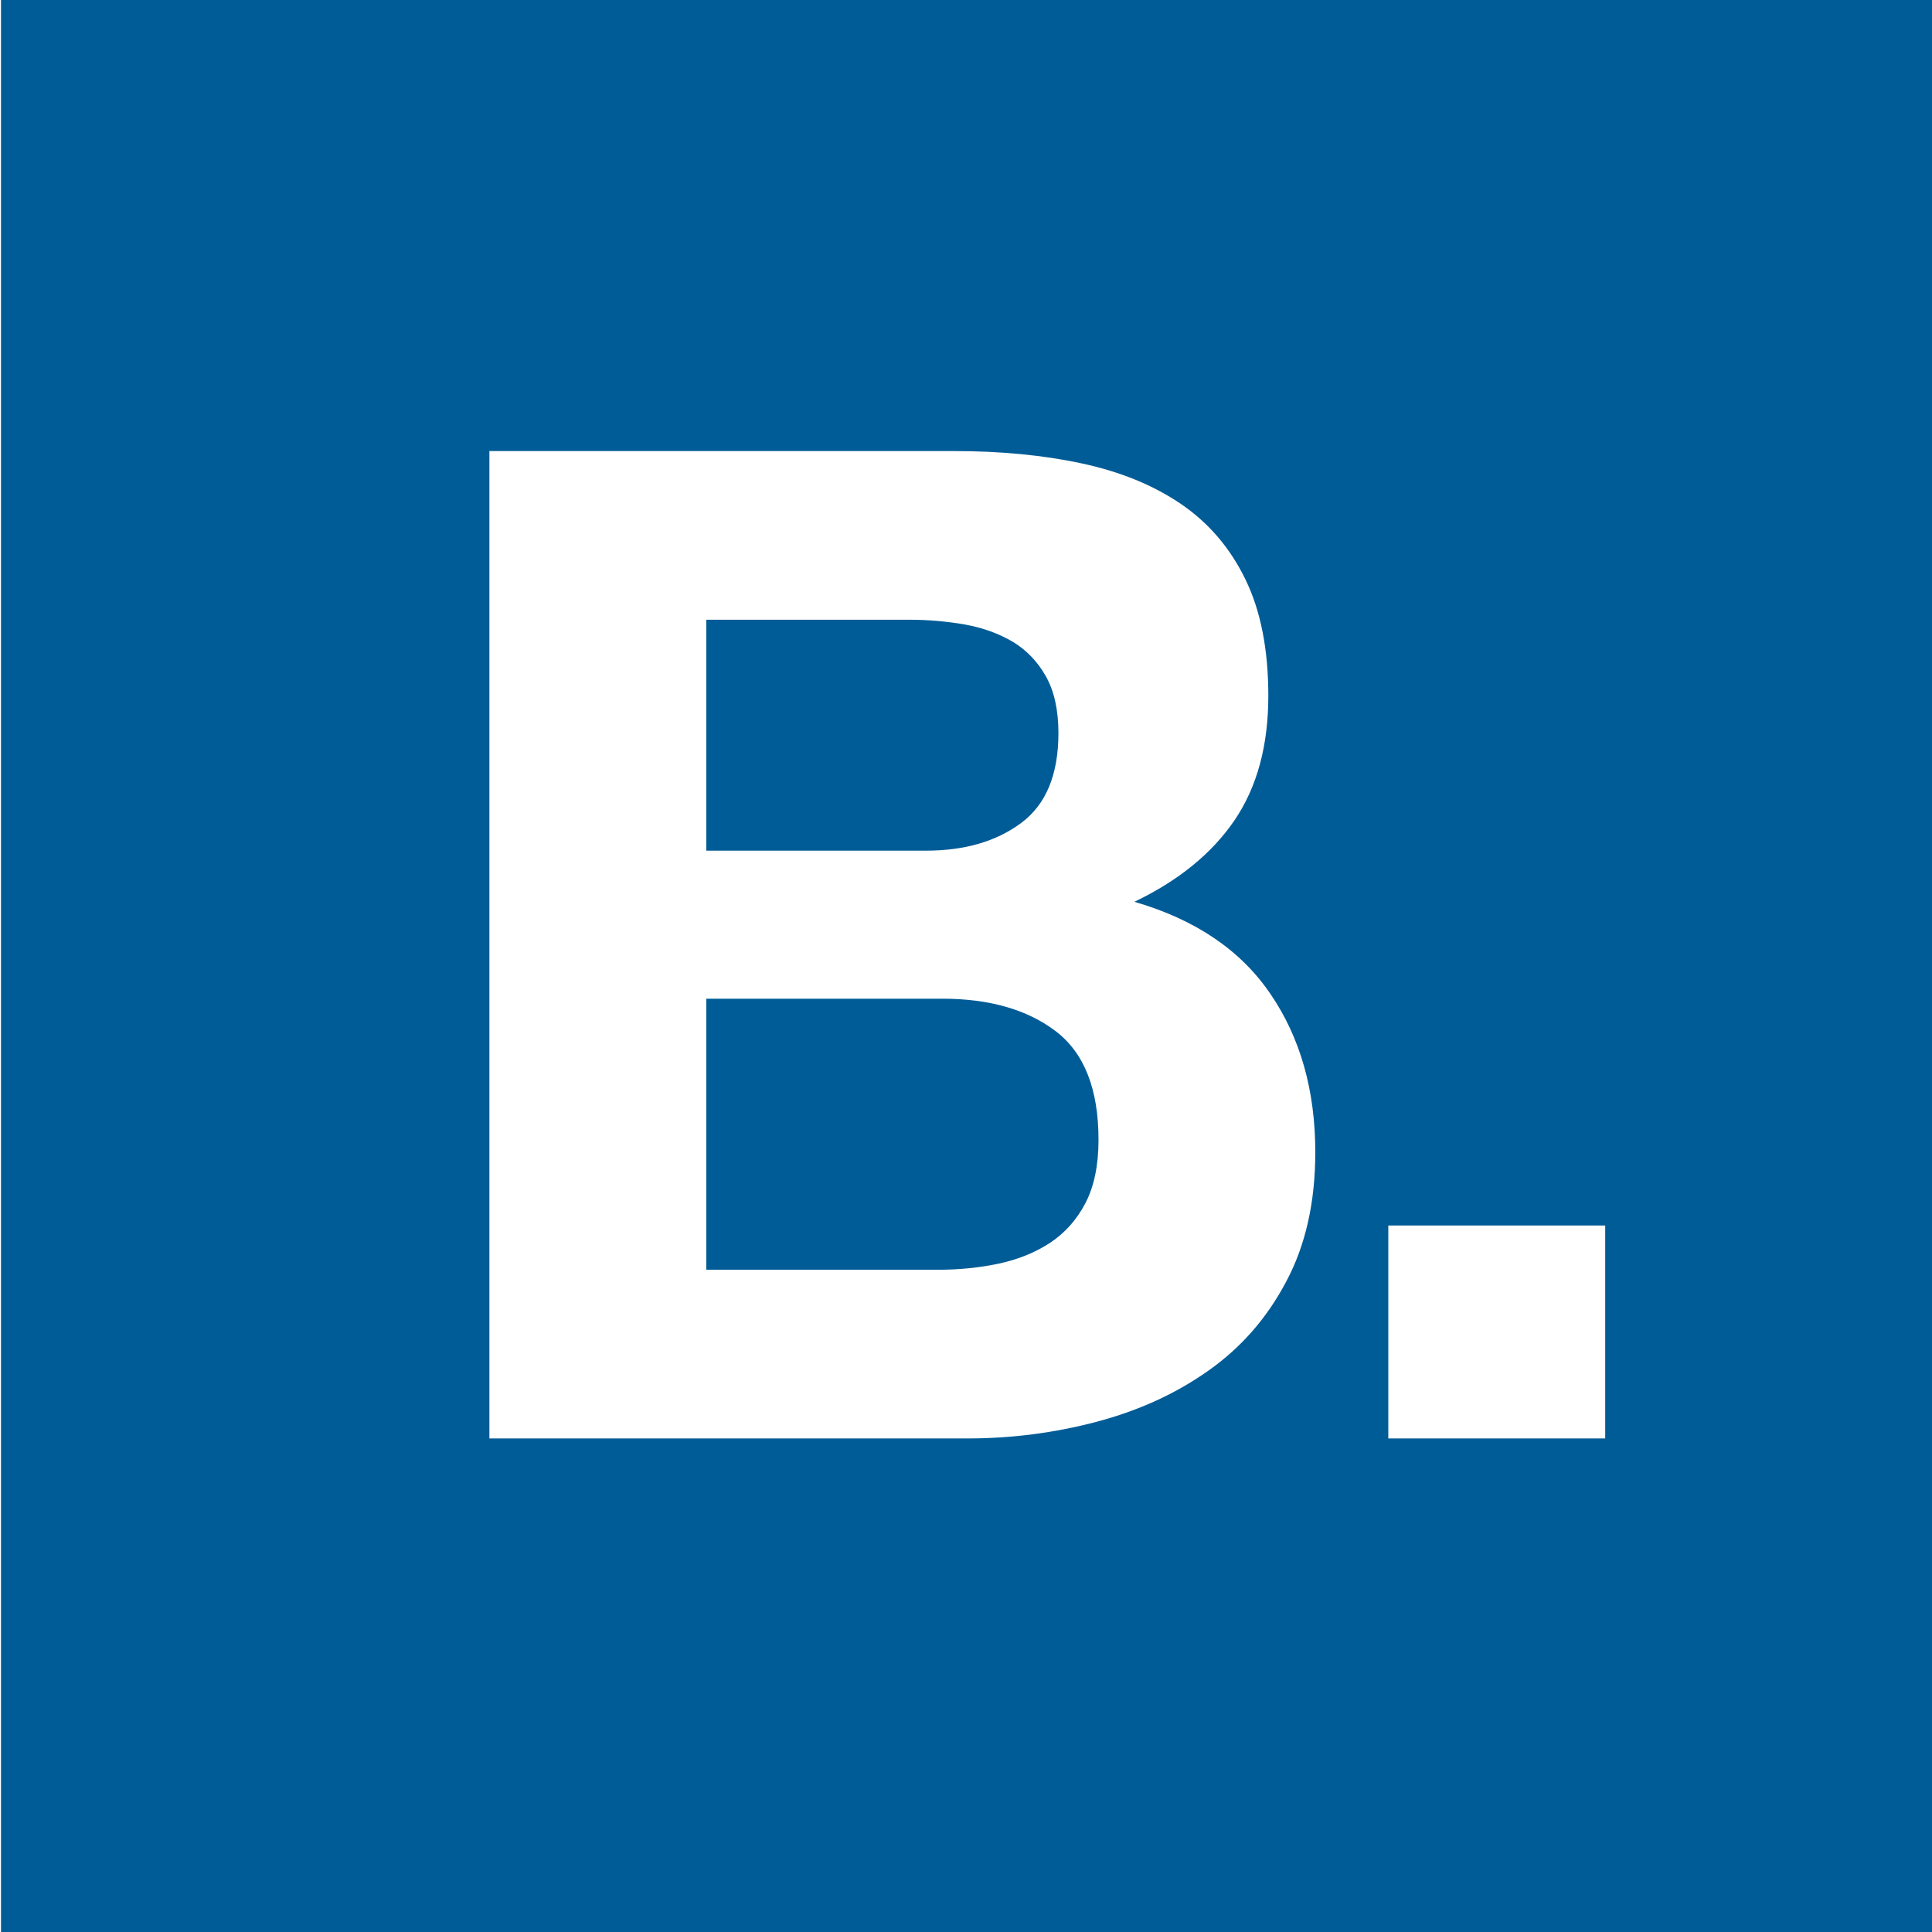
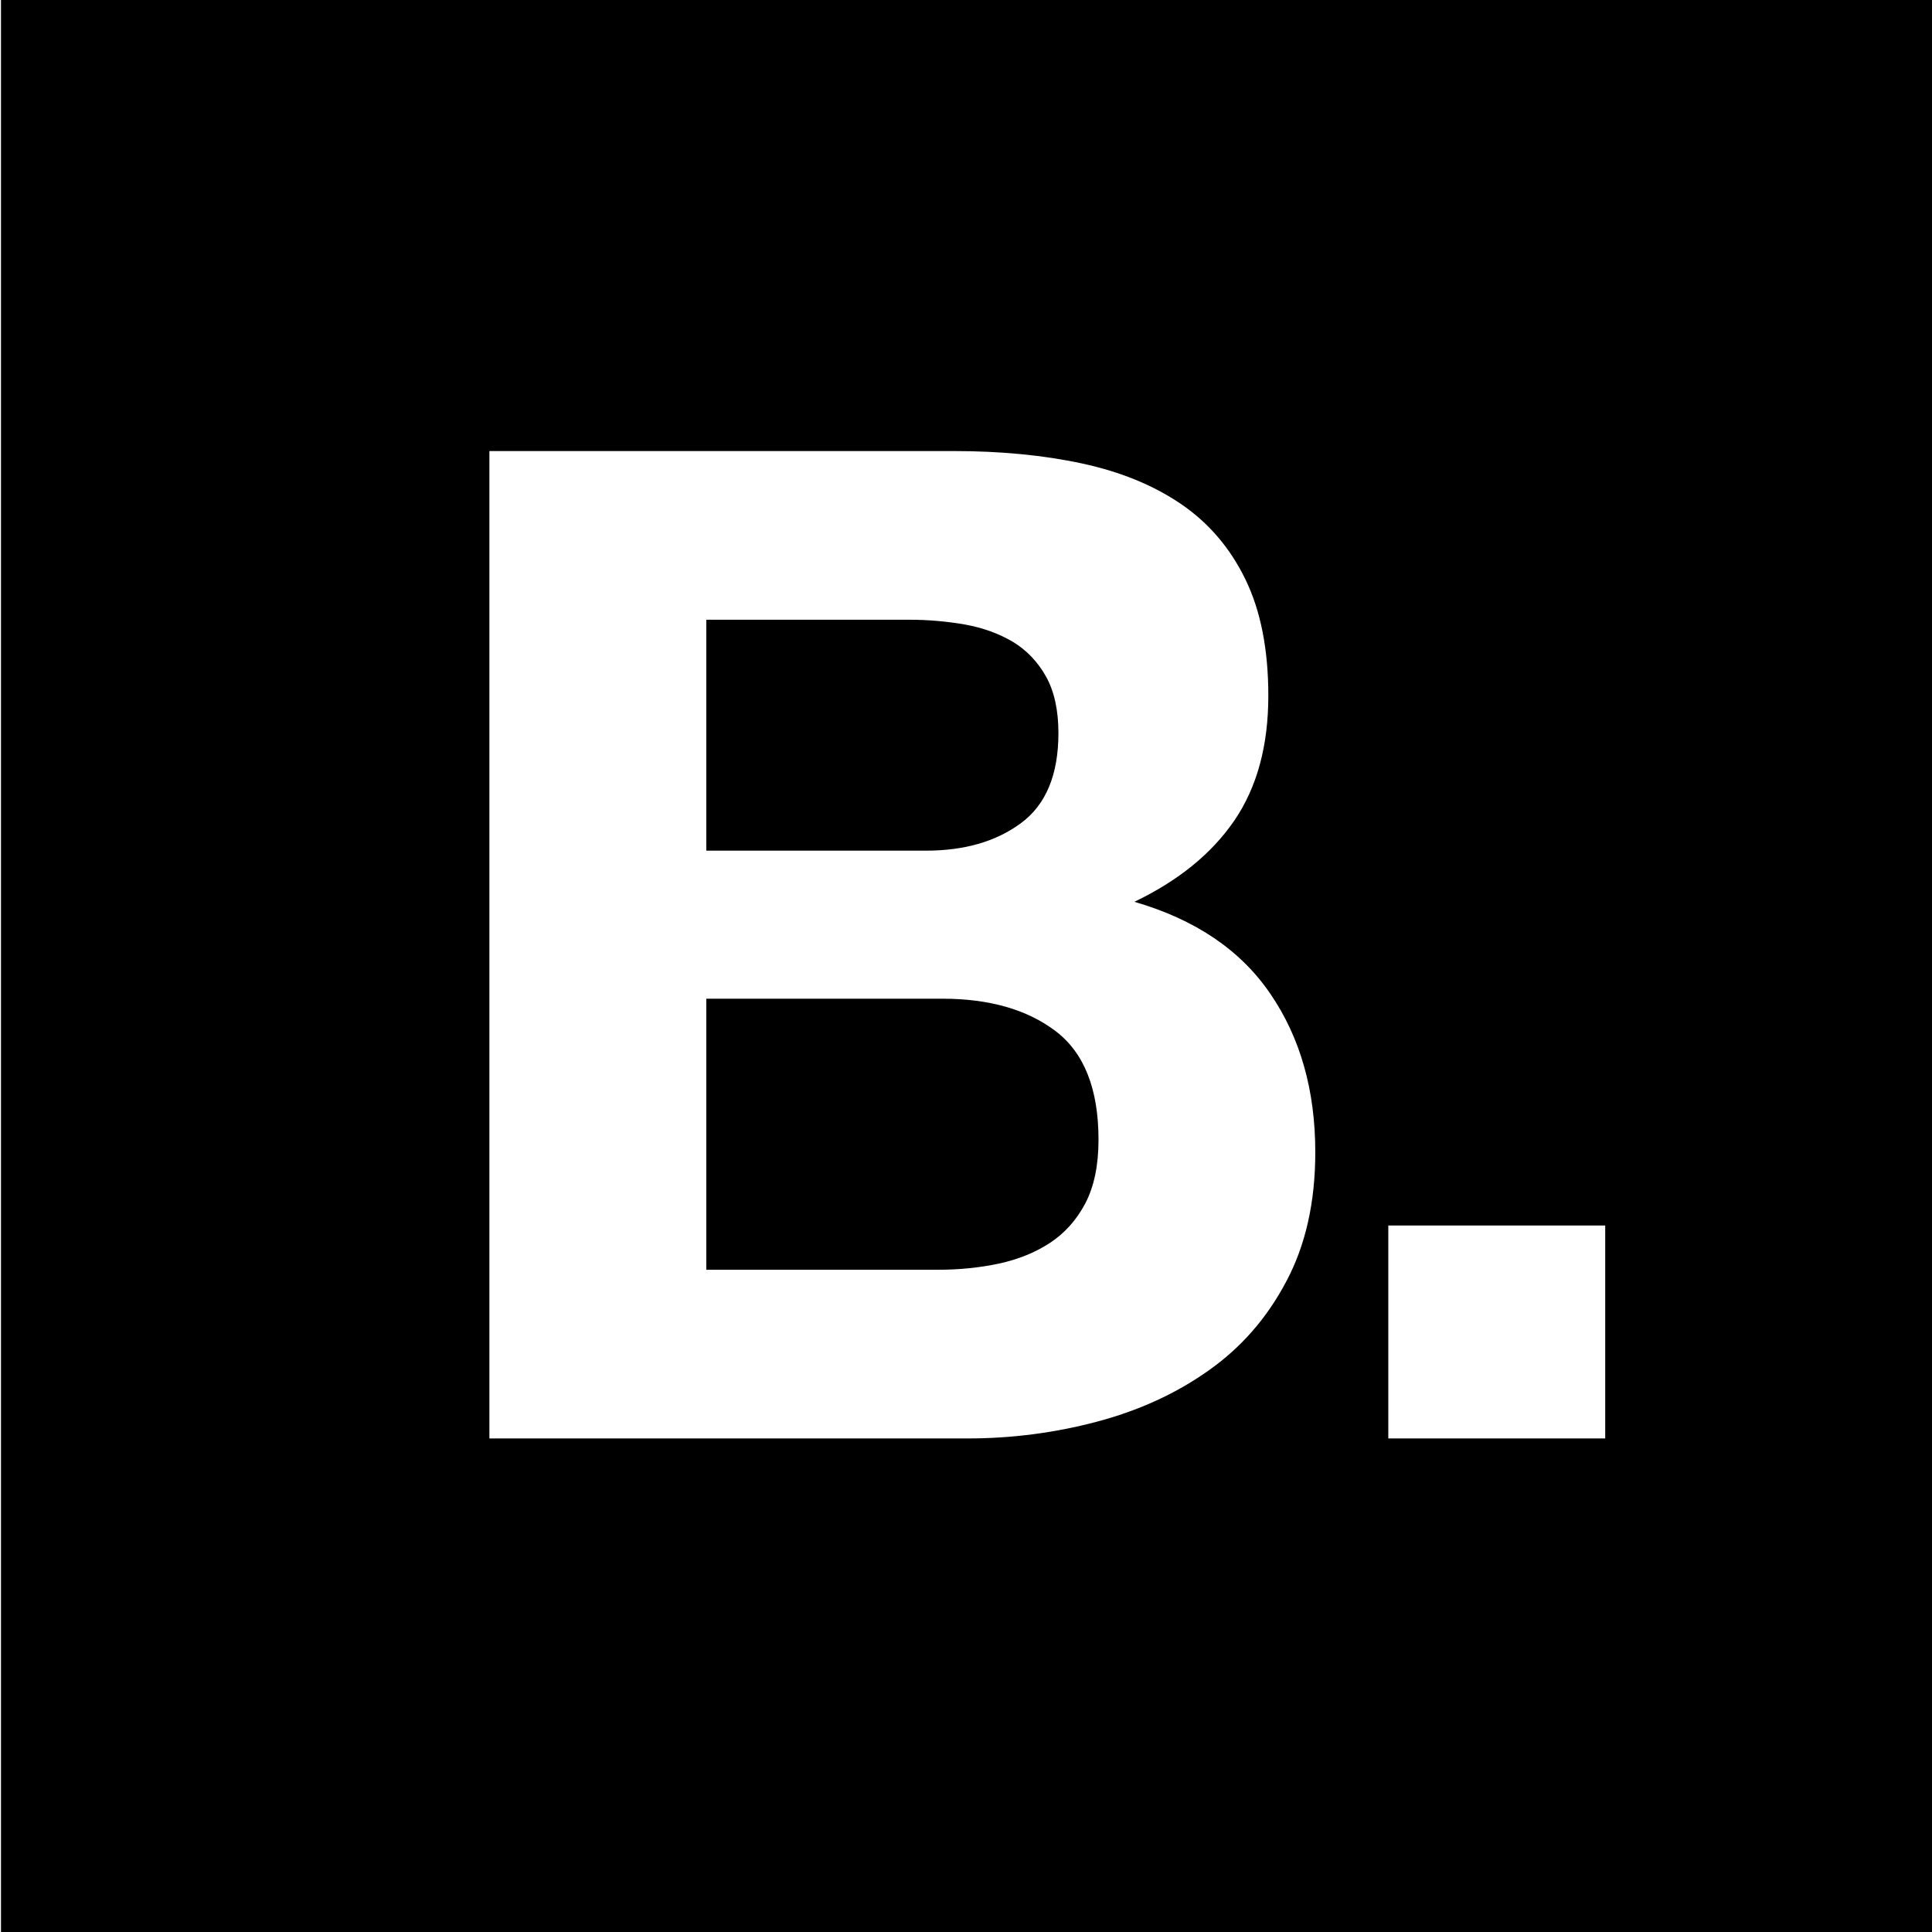
- <svg xmlns="http://www.w3.org/2000/svg" fill="#005c97" viewBox="0 123.305 595.279 595.28">
+ <svg xmlns="http://www.w3.org/2000/svg" viewBox="0 123.305 595.279 595.28">
  <path d="M314.623 376.888c7.656-5.659 11.495-14.91 11.495-27.71 0-7.063-1.293-12.902-3.839-17.448-2.544-4.52-5.964-8.106-10.197-10.669-4.27-2.512-9.171-4.318-14.68-5.317a99.798 99.798 0 0 0-17.26-1.49h-62.521v71.154h67.643c11.934-.001 21.697-2.829 29.359-8.52zm10.63 64.123c-8.778-6.65-20.422-9.992-34.897-9.992h-72.735v83.517h71.462c6.531 0 12.78-.644 18.727-1.903 5.968-1.296 11.214-3.426 15.751-6.408 4.506-2.979 8.141-7.015 10.835-12.139 2.683-5.13 4.073-11.642 4.073-19.602 0-15.627-4.406-26.774-13.216-33.473z" />
  <path d="M.304 123.305v595.28h595.28v-595.28H.304zM396.32 518.141c-5.944 11.273-13.948 20.428-24.048 27.514-10.043 7.109-21.544 12.327-34.461 15.739-12.886 3.407-26.161 5.121-39.764 5.121H150.793V262.281h142.981c14.452 0 27.663 1.256 39.579 3.819 11.915 2.563 22.12 6.745 30.639 12.572 8.508 5.822 15.104 13.572 19.781 23.236 4.683 9.65 7.018 21.561 7.018 35.774 0 15.34-3.463 28.121-10.407 38.354-6.983 10.234-17.257 18.607-30.863 25.127 18.725 5.434 32.712 14.856 41.895 28.354 9.237 13.498 13.846 29.775 13.846 48.811-.002 15.341-2.97 28.608-8.942 39.813zm98.271 48.374h-66.833V500.91h66.833v65.605z" />
</svg>
